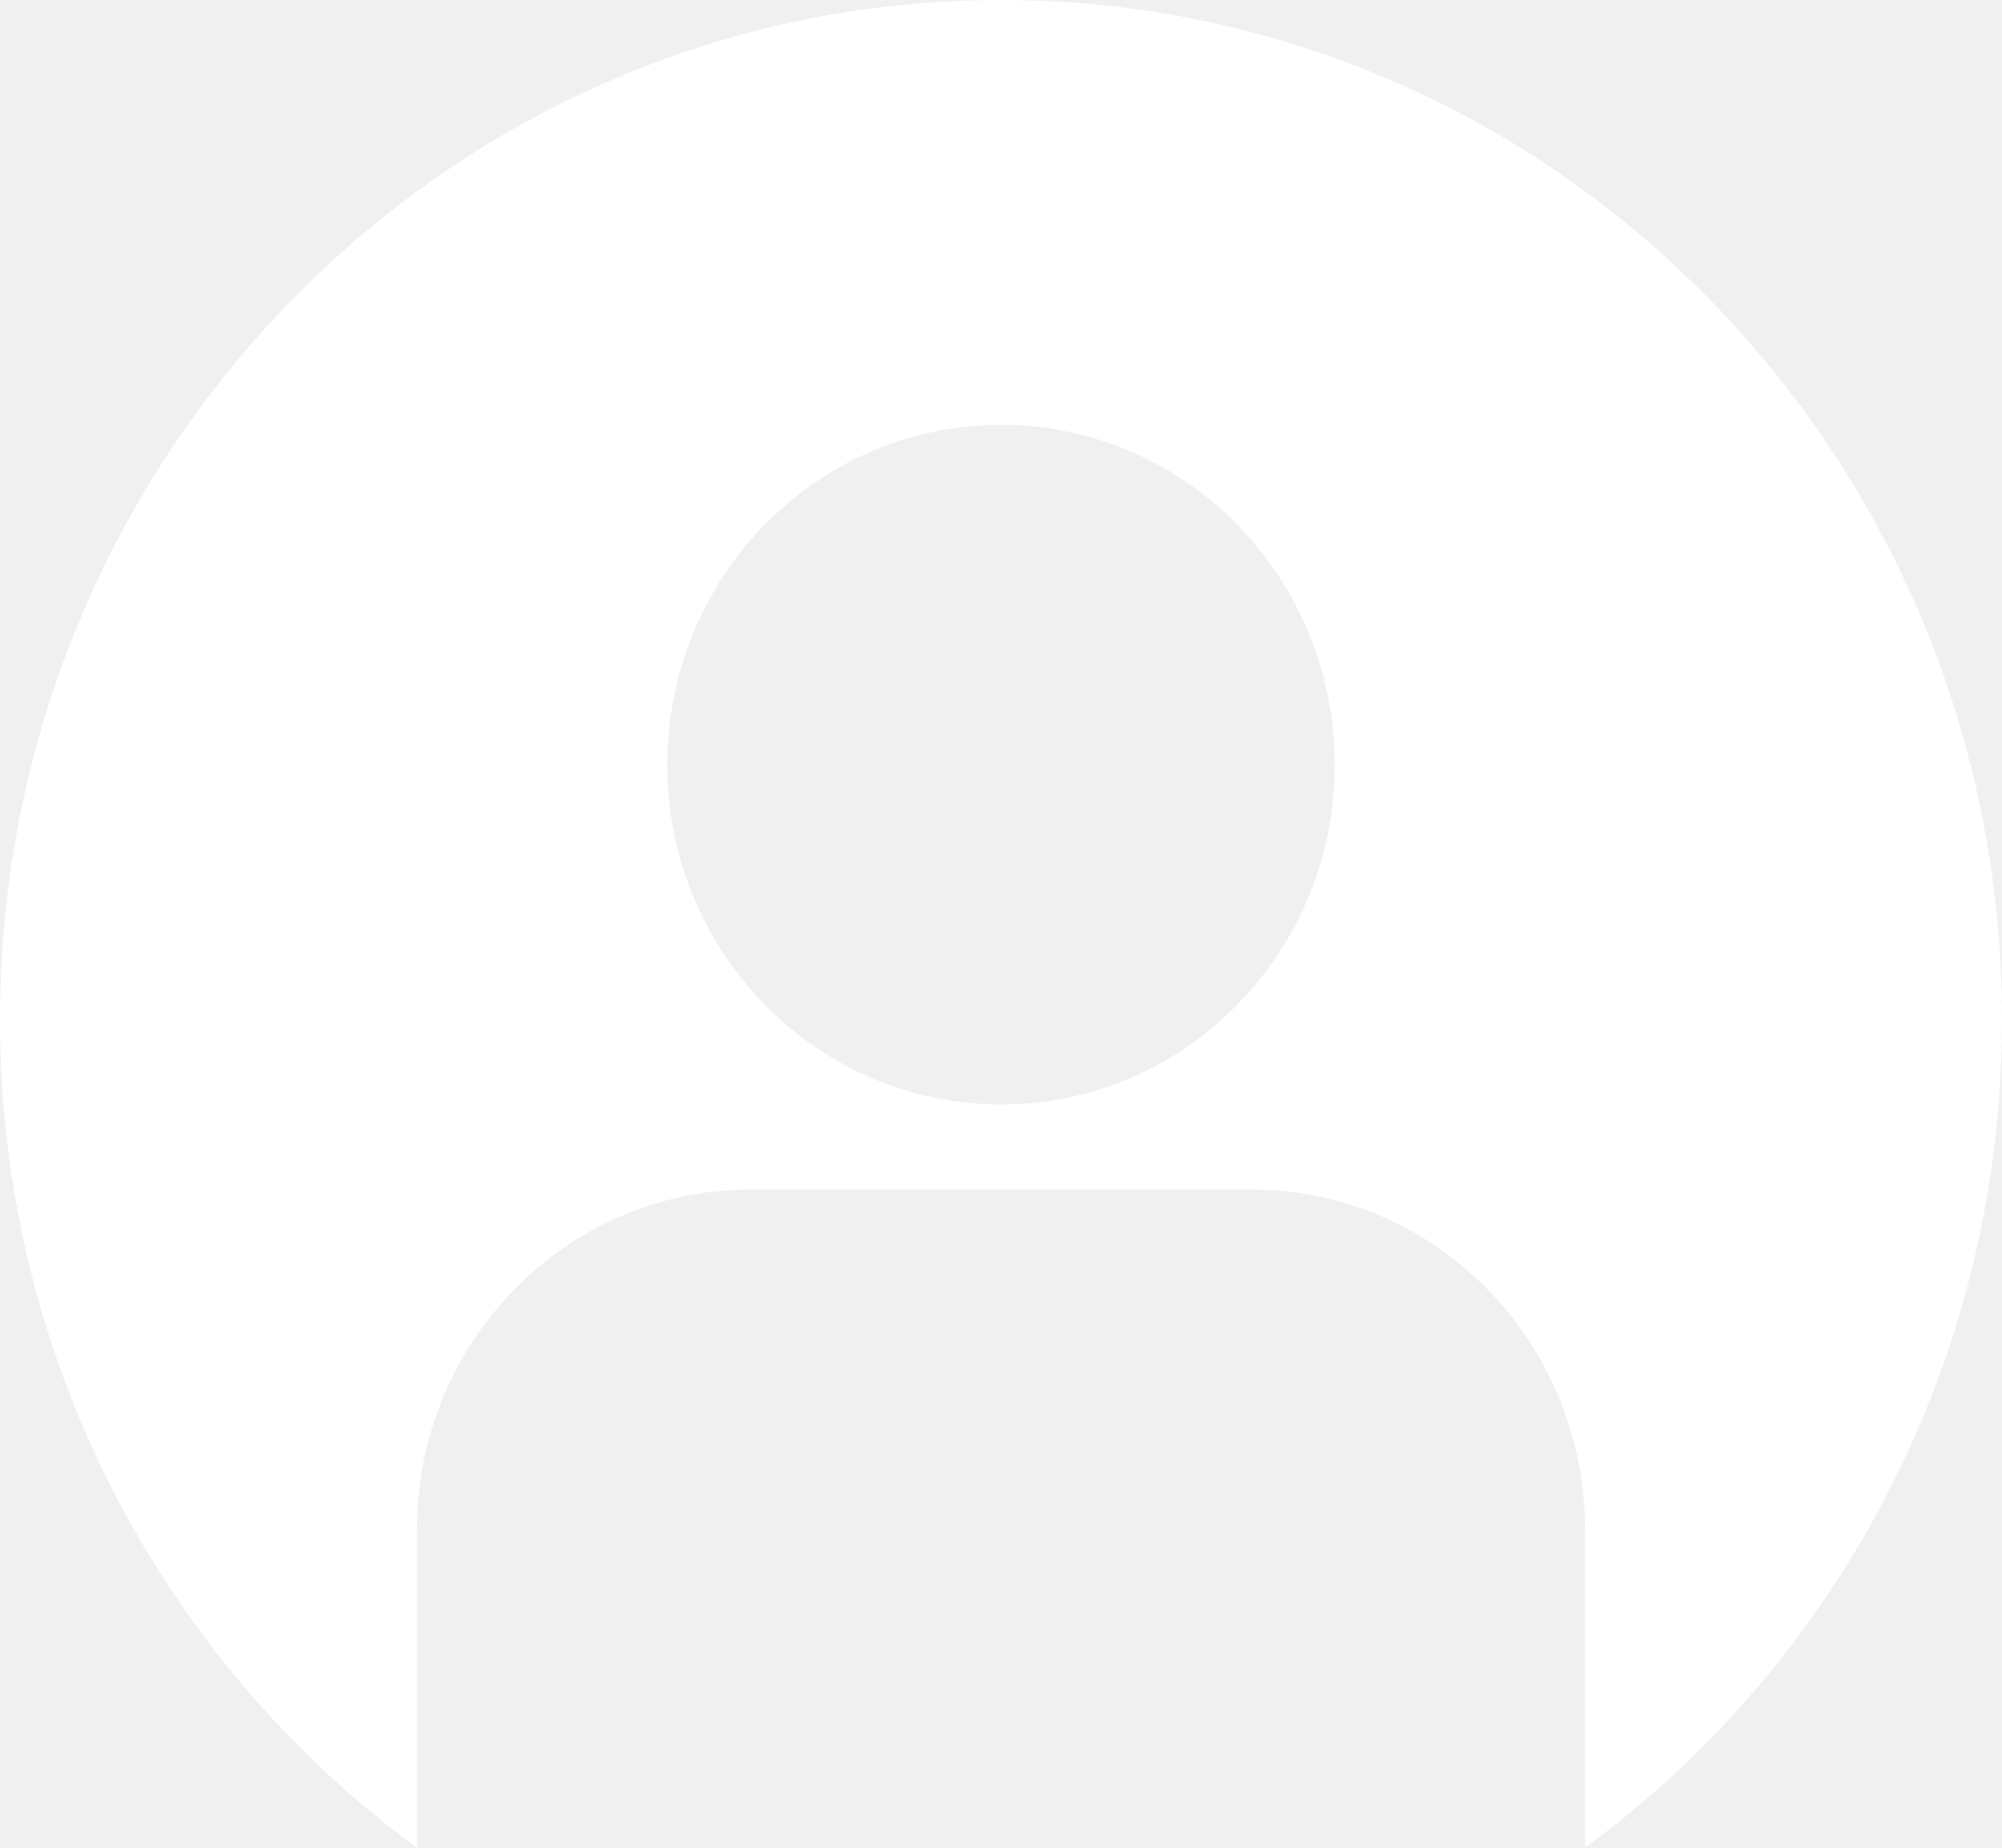
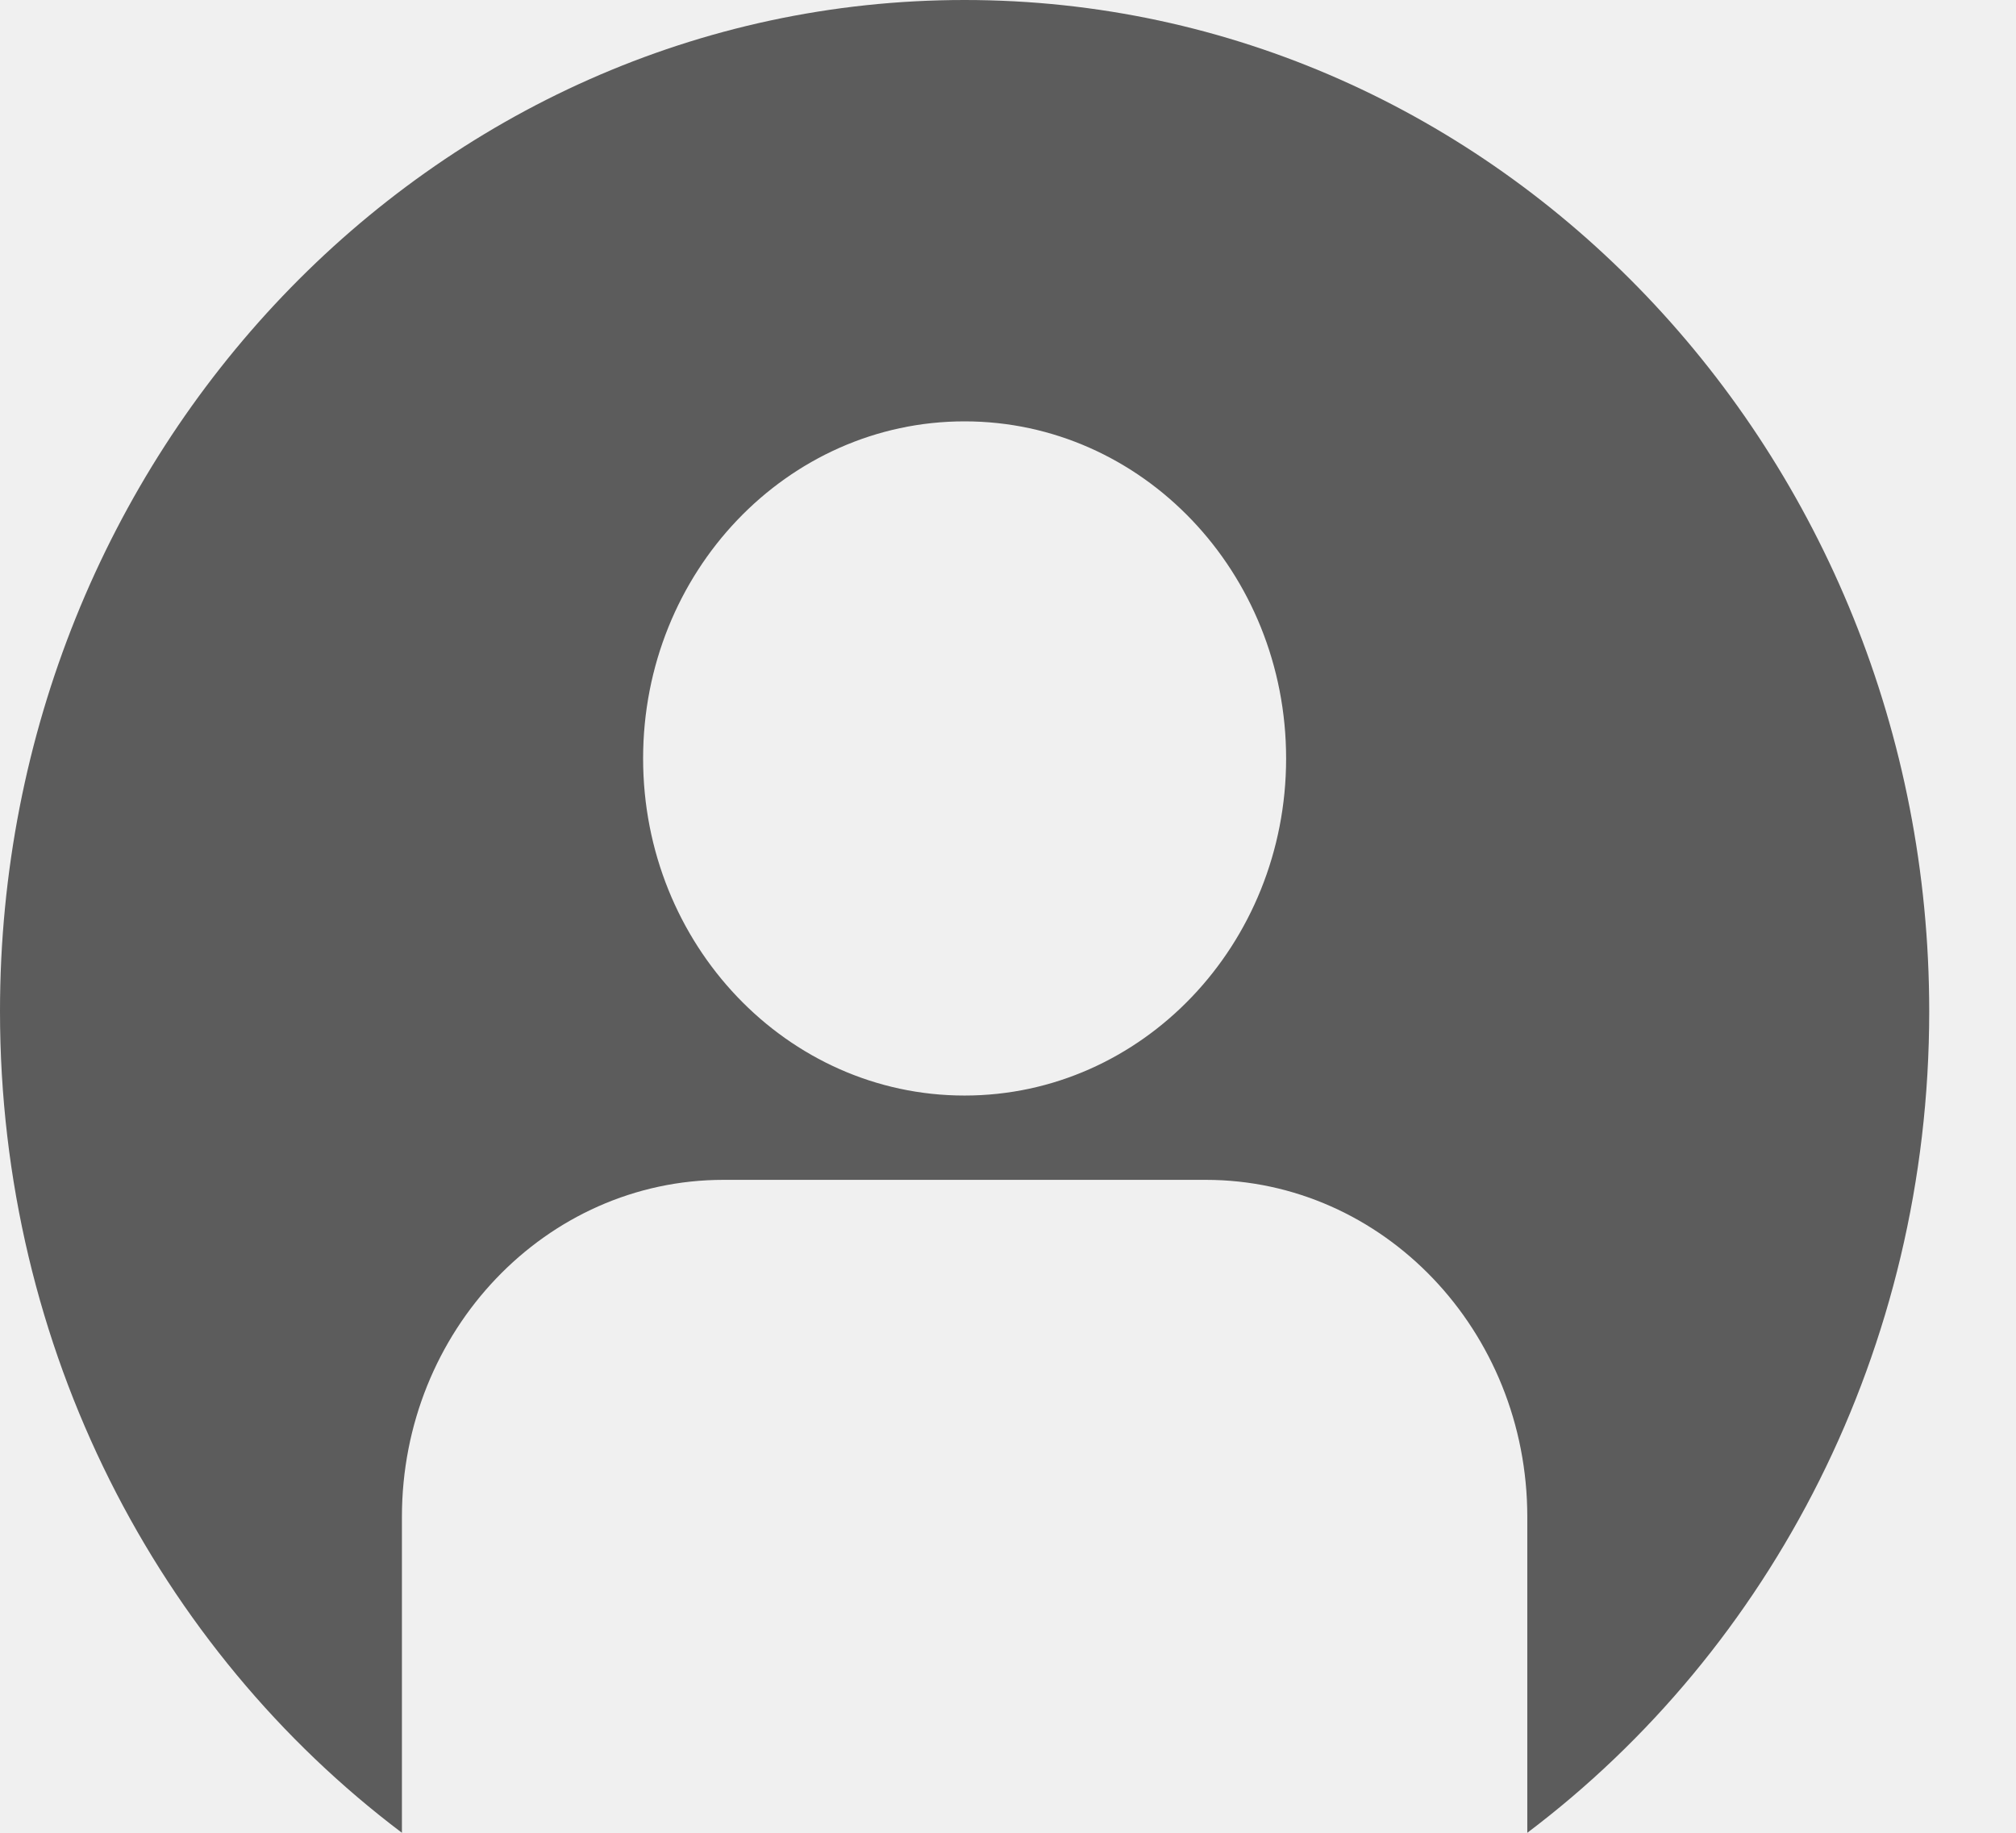
- <svg xmlns="http://www.w3.org/2000/svg" width="13" height="12" viewBox="0 0 13 12" fill="none">
-   <path fill-rule="evenodd" clip-rule="evenodd" d="M2.708 12V9.932C2.708 8.713 3.678 7.725 4.875 7.725H8.125C9.322 7.725 10.292 8.713 10.292 9.932V12C11.932 10.798 13 8.837 13 6.621C13 2.964 10.09 0 6.5 0C2.91 0 0 2.964 0 6.621C0 8.837 1.068 10.798 2.708 12ZM8.667 4.966C8.667 6.185 7.697 7.173 6.5 7.173C5.303 7.173 4.333 6.185 4.333 4.966C4.333 3.747 5.303 2.759 6.5 2.759C7.697 2.759 8.667 3.747 8.667 4.966Z" fill="white" />
+ <svg xmlns="http://www.w3.org/2000/svg" width="22" height="20" viewBox="0 0 22 20" fill="none">
+   <path fill-rule="evenodd" clip-rule="evenodd" d="M4.386 20V16.553C4.386 14.522 5.957 12.875 7.895 12.875H13.158C15.096 12.875 16.667 14.522 16.667 16.553V20C19.323 17.997 21.053 14.728 21.053 11.036C21.053 4.941 16.34 0 10.526 0C4.713 0 0 4.941 0 11.036C0 14.728 1.73 17.997 4.386 20ZM14.035 8.277C14.035 10.308 12.464 11.955 10.526 11.955C8.588 11.955 7.018 10.308 7.018 8.277C7.018 6.245 8.588 4.598 10.526 4.598C12.464 4.598 14.035 6.245 14.035 8.277Z" fill="#5C5C5C" />
</svg>
